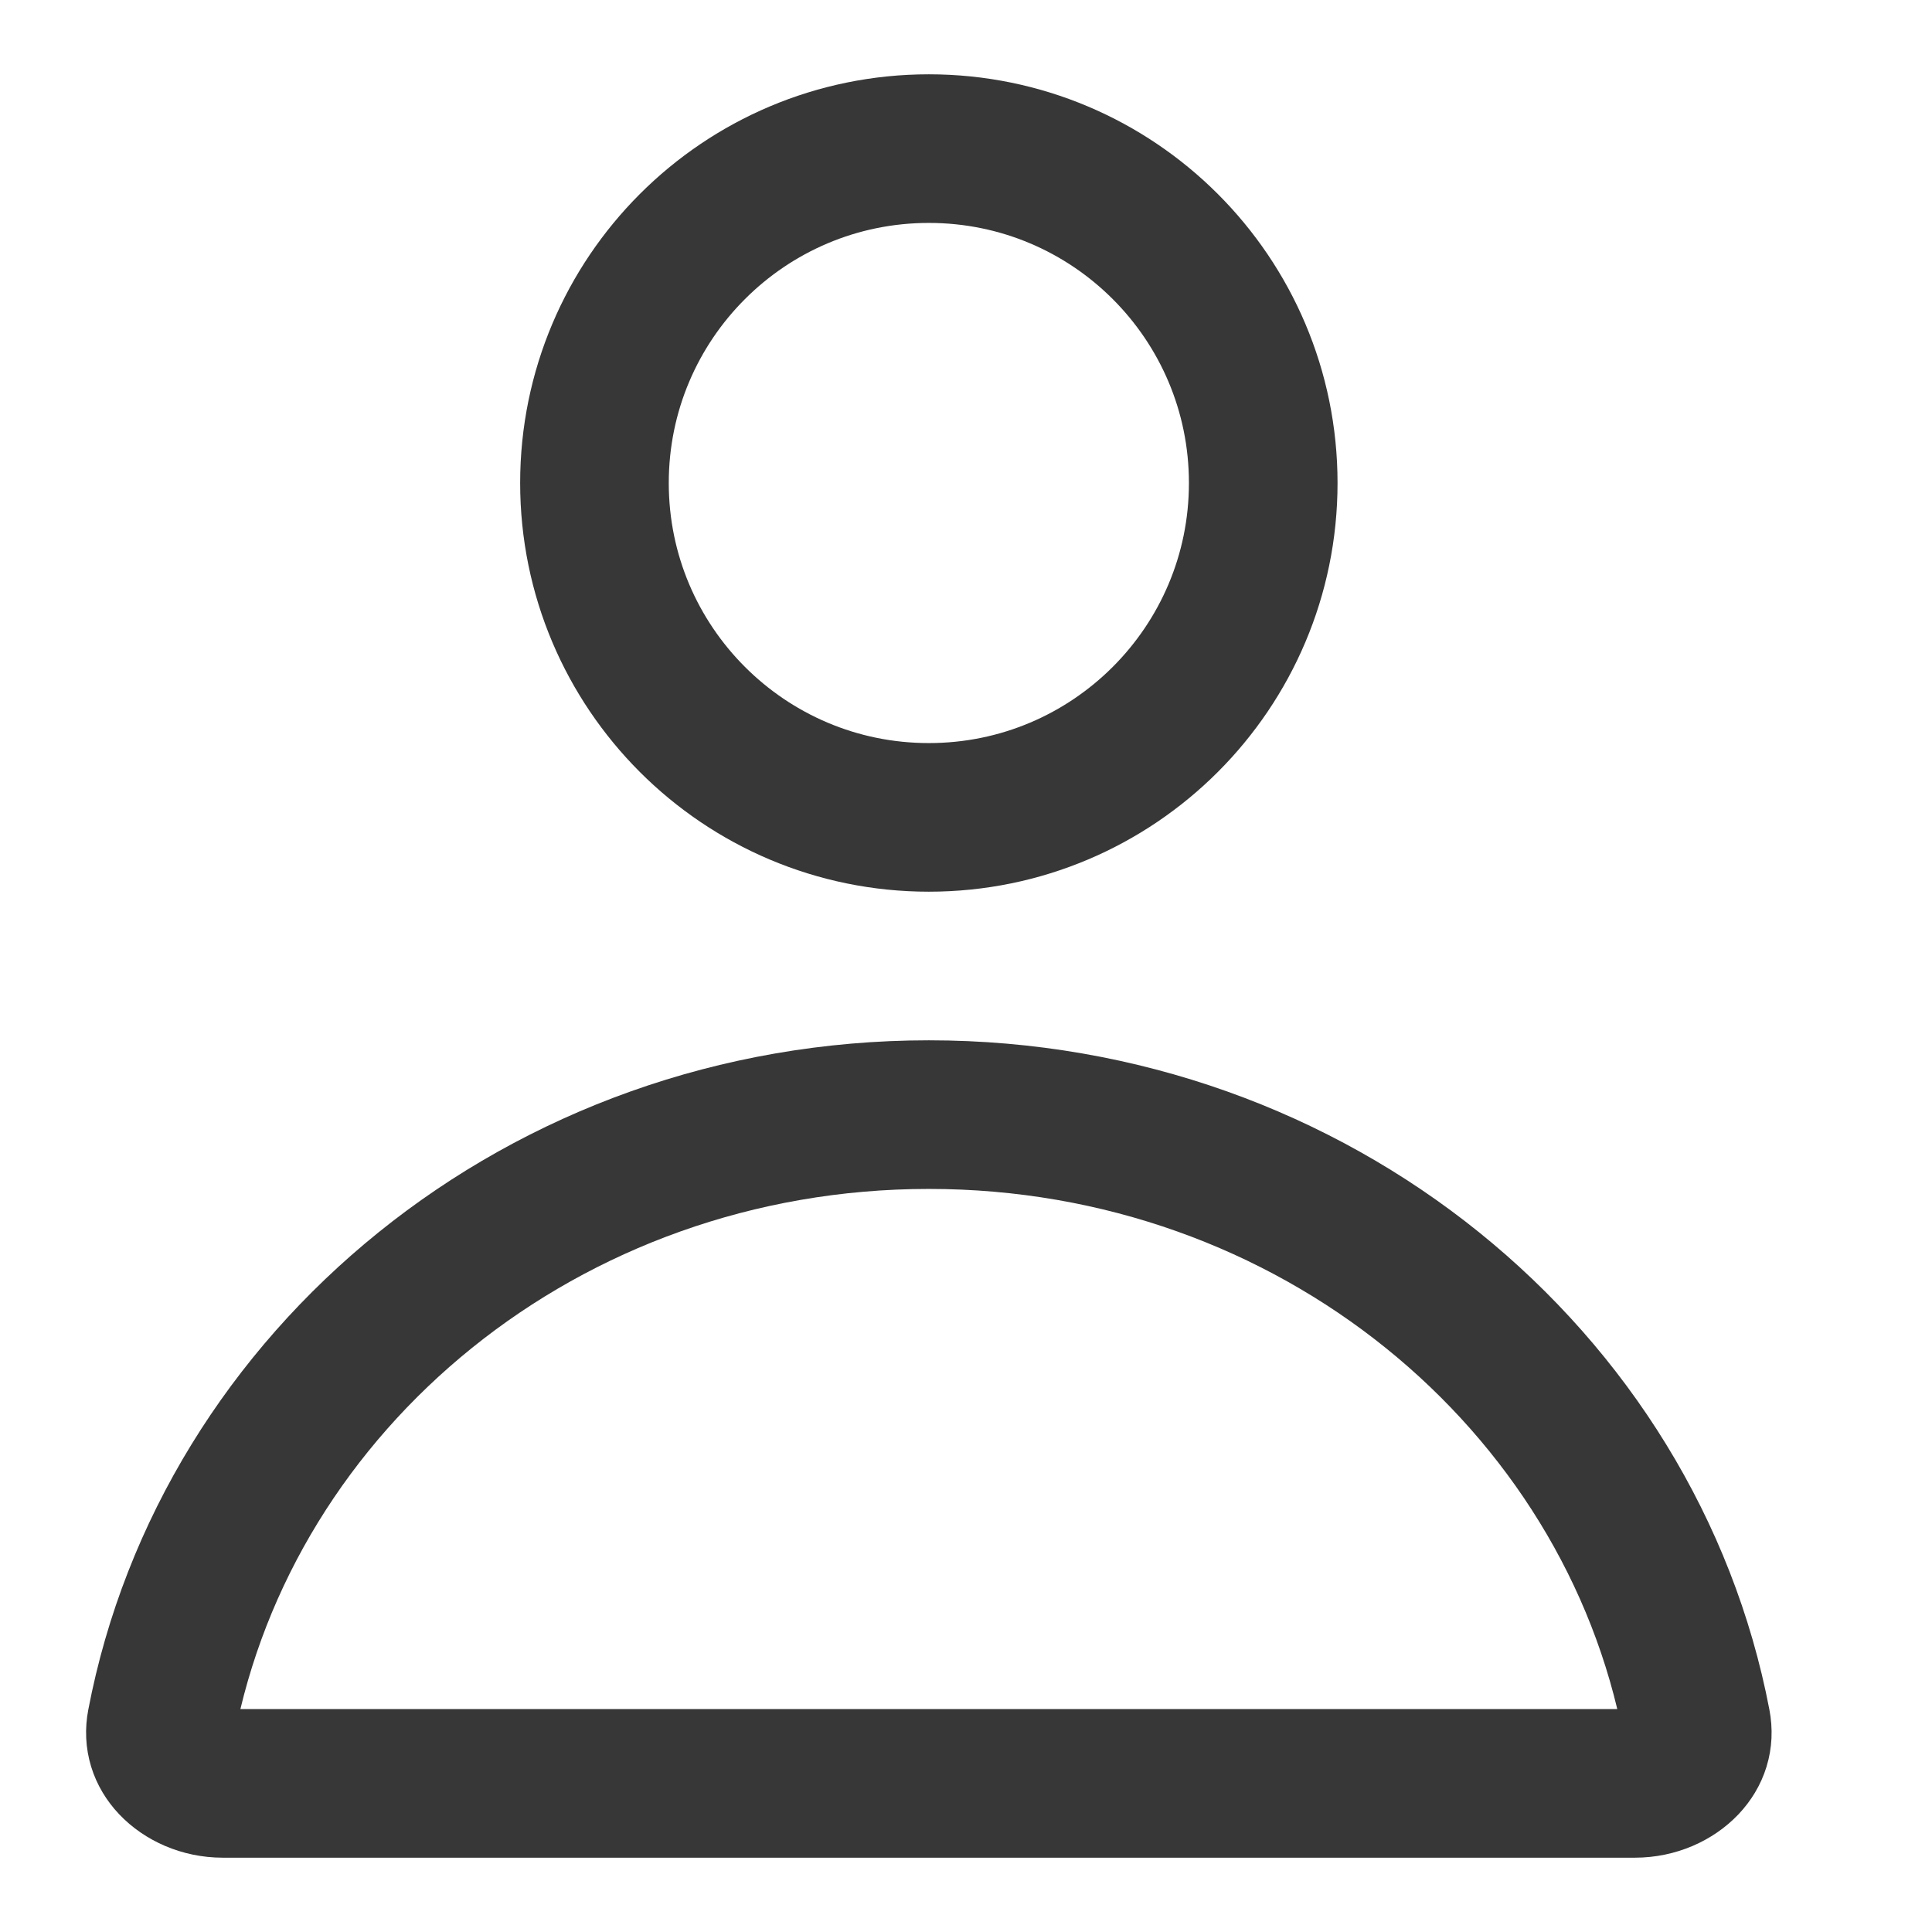
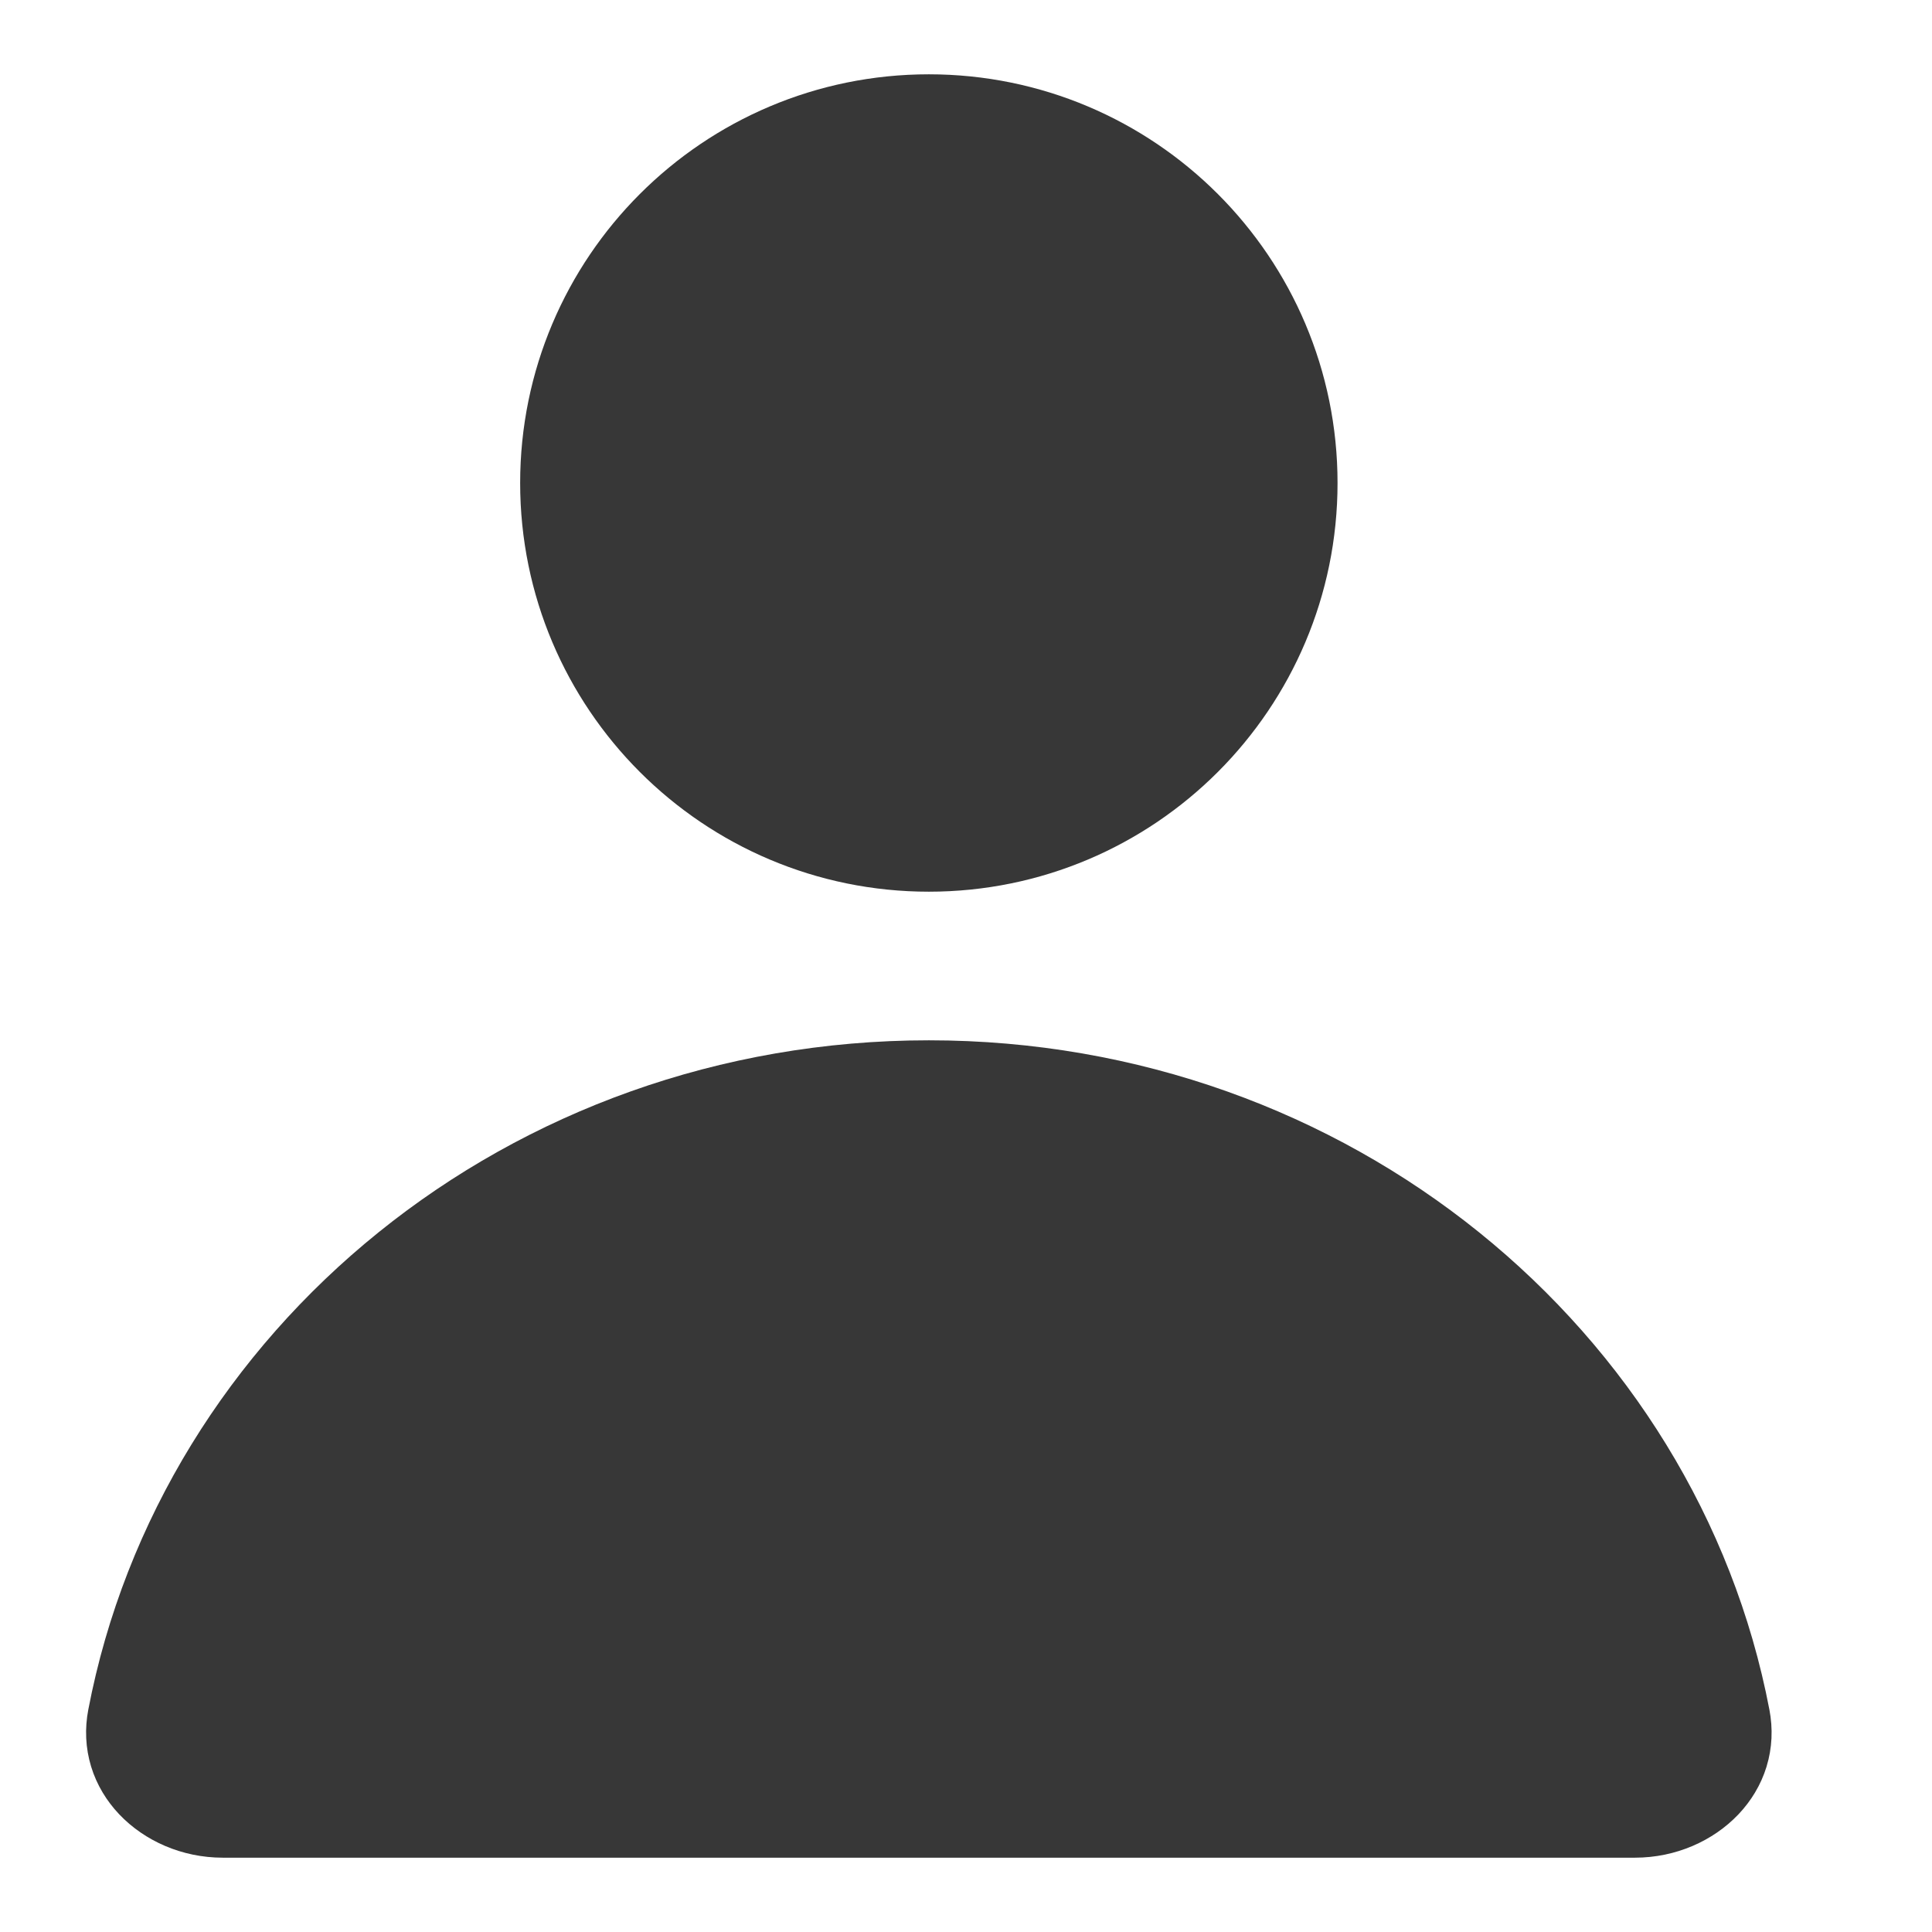
<svg xmlns="http://www.w3.org/2000/svg" width="26" height="26" viewBox="0 0 26 26" fill="none">
-   <circle cx="12.5" cy="6.5" r="4.5" stroke="#373737" stroke-width="2" />
-   <path d="M12.5 15C17.683 15 21.945 18.566 22.83 23.198C22.868 23.399 22.811 23.578 22.671 23.727C22.522 23.884 22.282 24 22 24H3C2.718 24 2.478 23.884 2.329 23.727C2.189 23.578 2.132 23.399 2.17 23.198C3.055 18.566 7.316 15 12.5 15Z" stroke="#373737" stroke-width="2" />
+   <circle cx="12.5" cy="6.5" r="4.5" fill="#373737" stroke="#373737" stroke-width="2" />
+   <path d="M12.5 15C17.683 15 21.945 18.566 22.83 23.198C22.868 23.399 22.811 23.578 22.671 23.727C22.522 23.884 22.282 24 22 24H3C2.718 24 2.478 23.884 2.329 23.727C2.189 23.578 2.132 23.399 2.17 23.198C3.055 18.566 7.316 15 12.5 15Z" fill="#373737" stroke="#373737" stroke-width="2" />
</svg>
